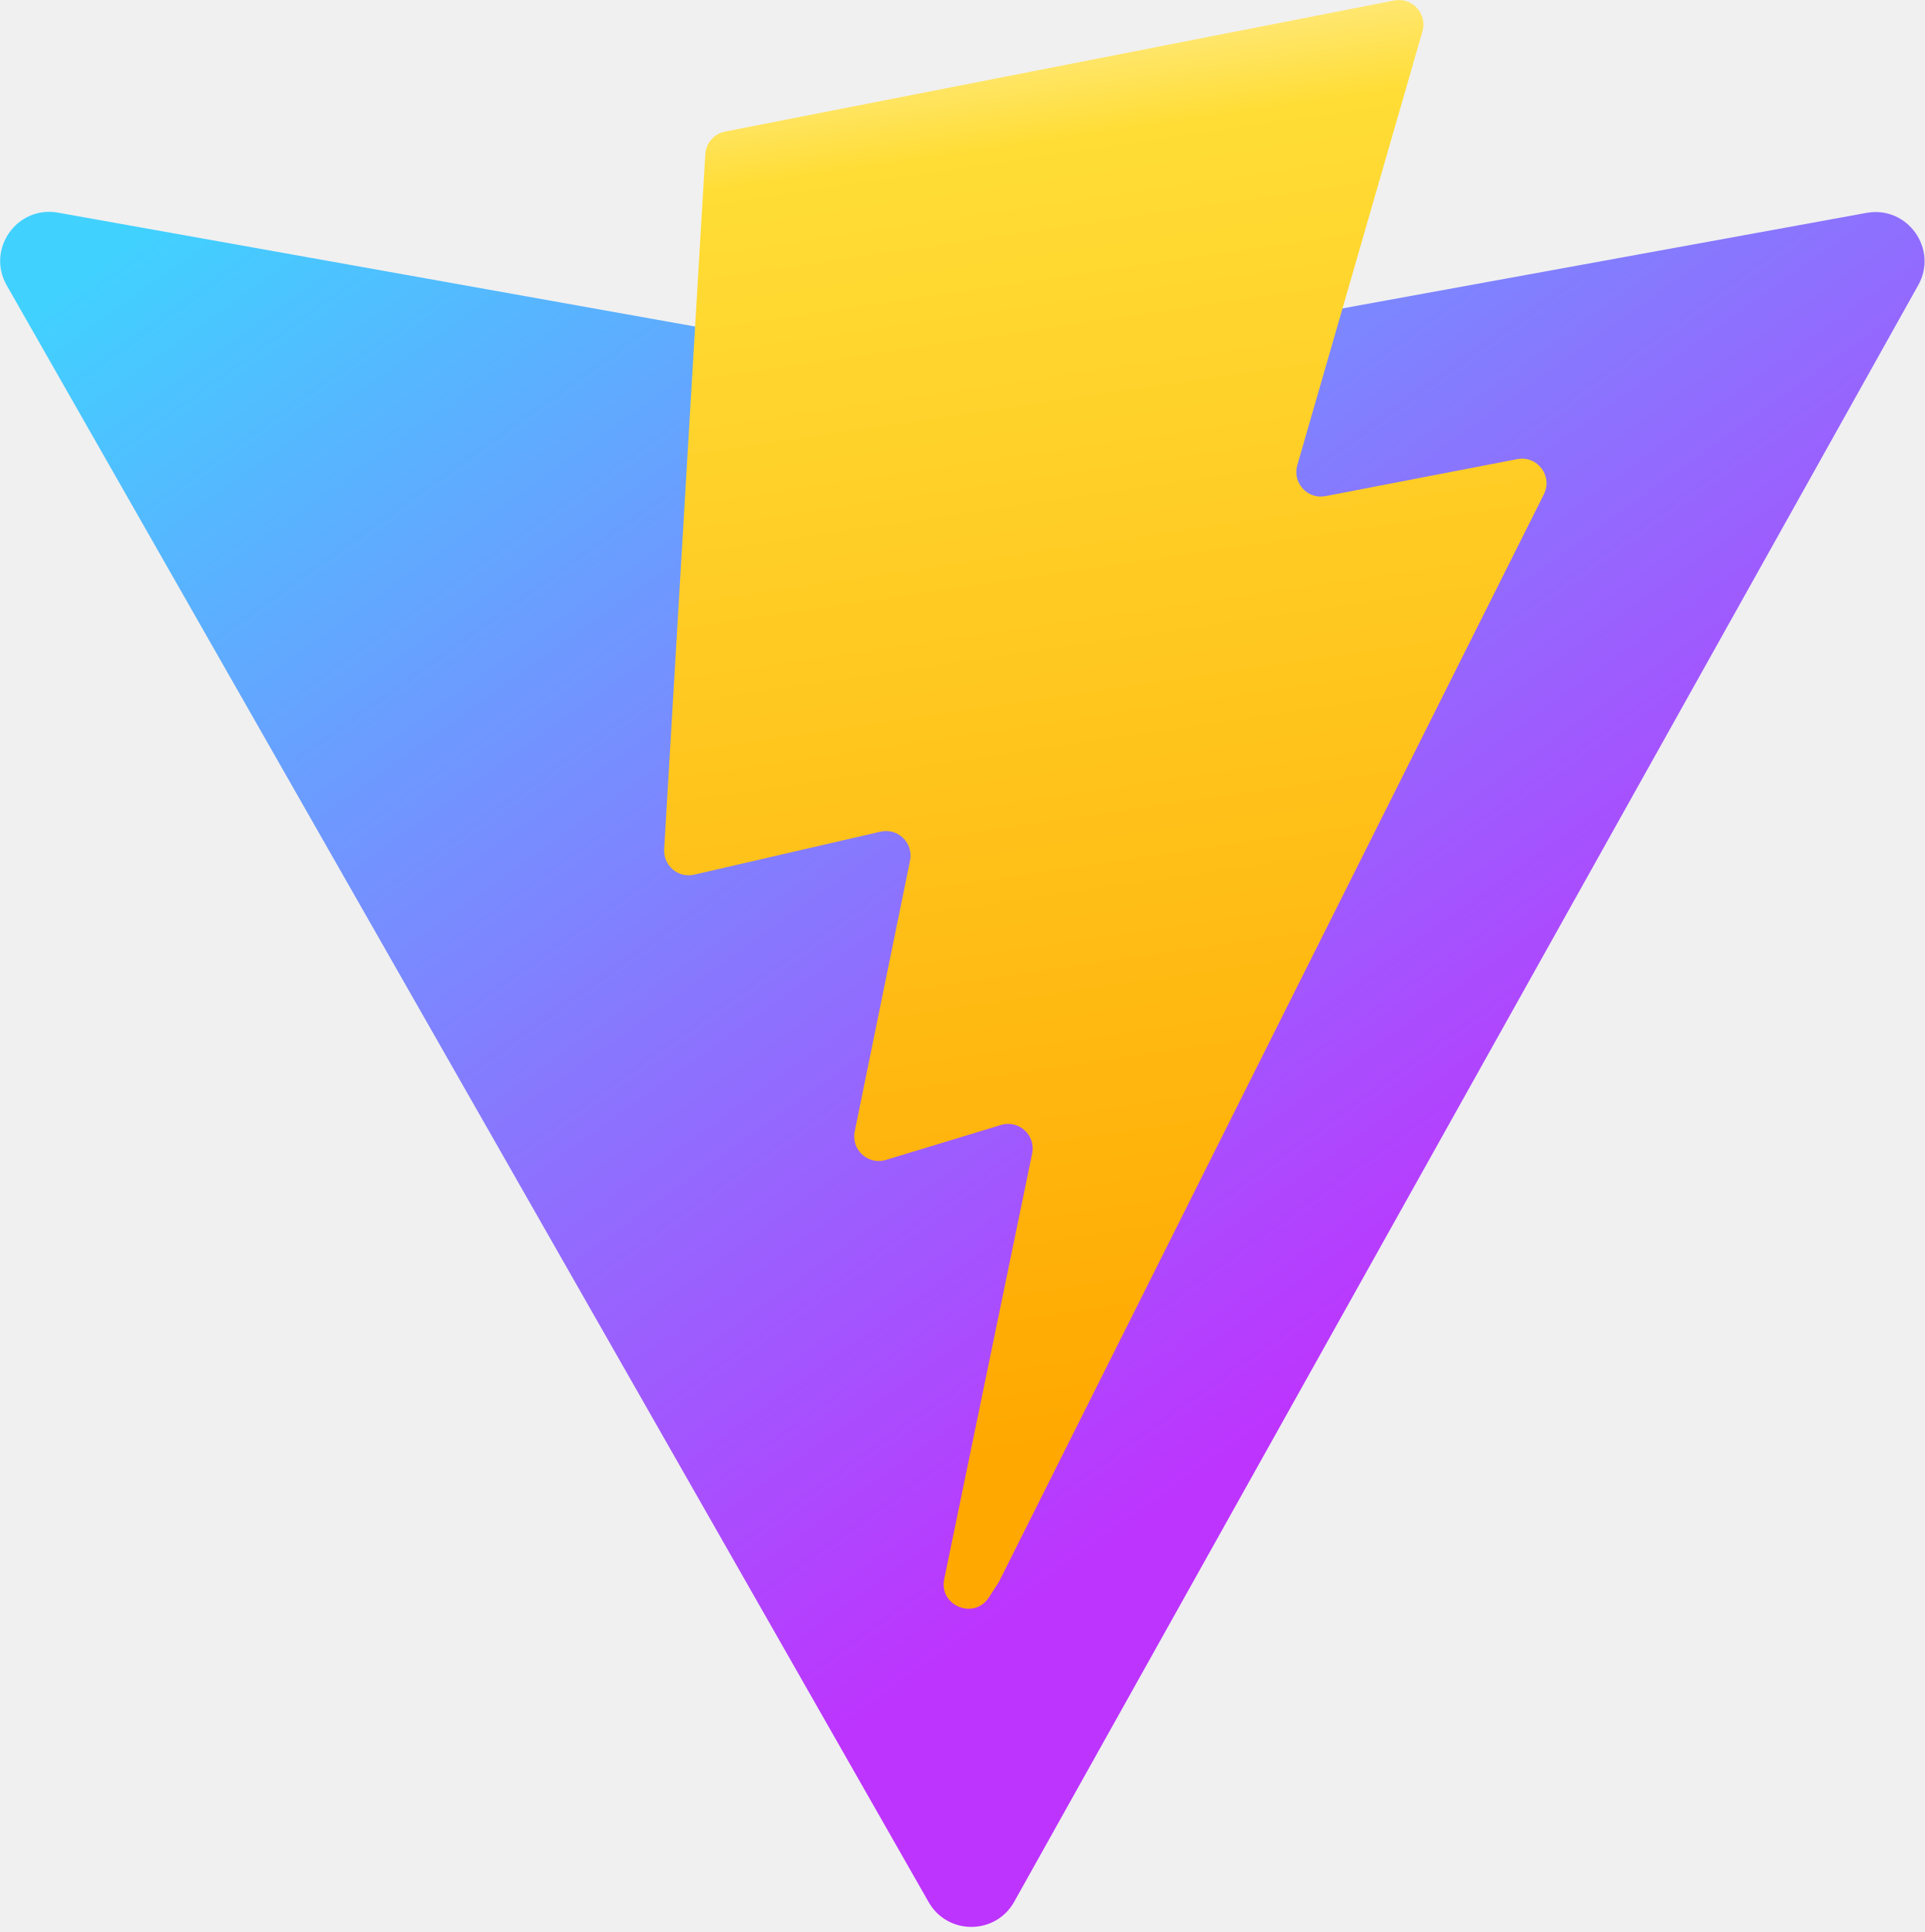
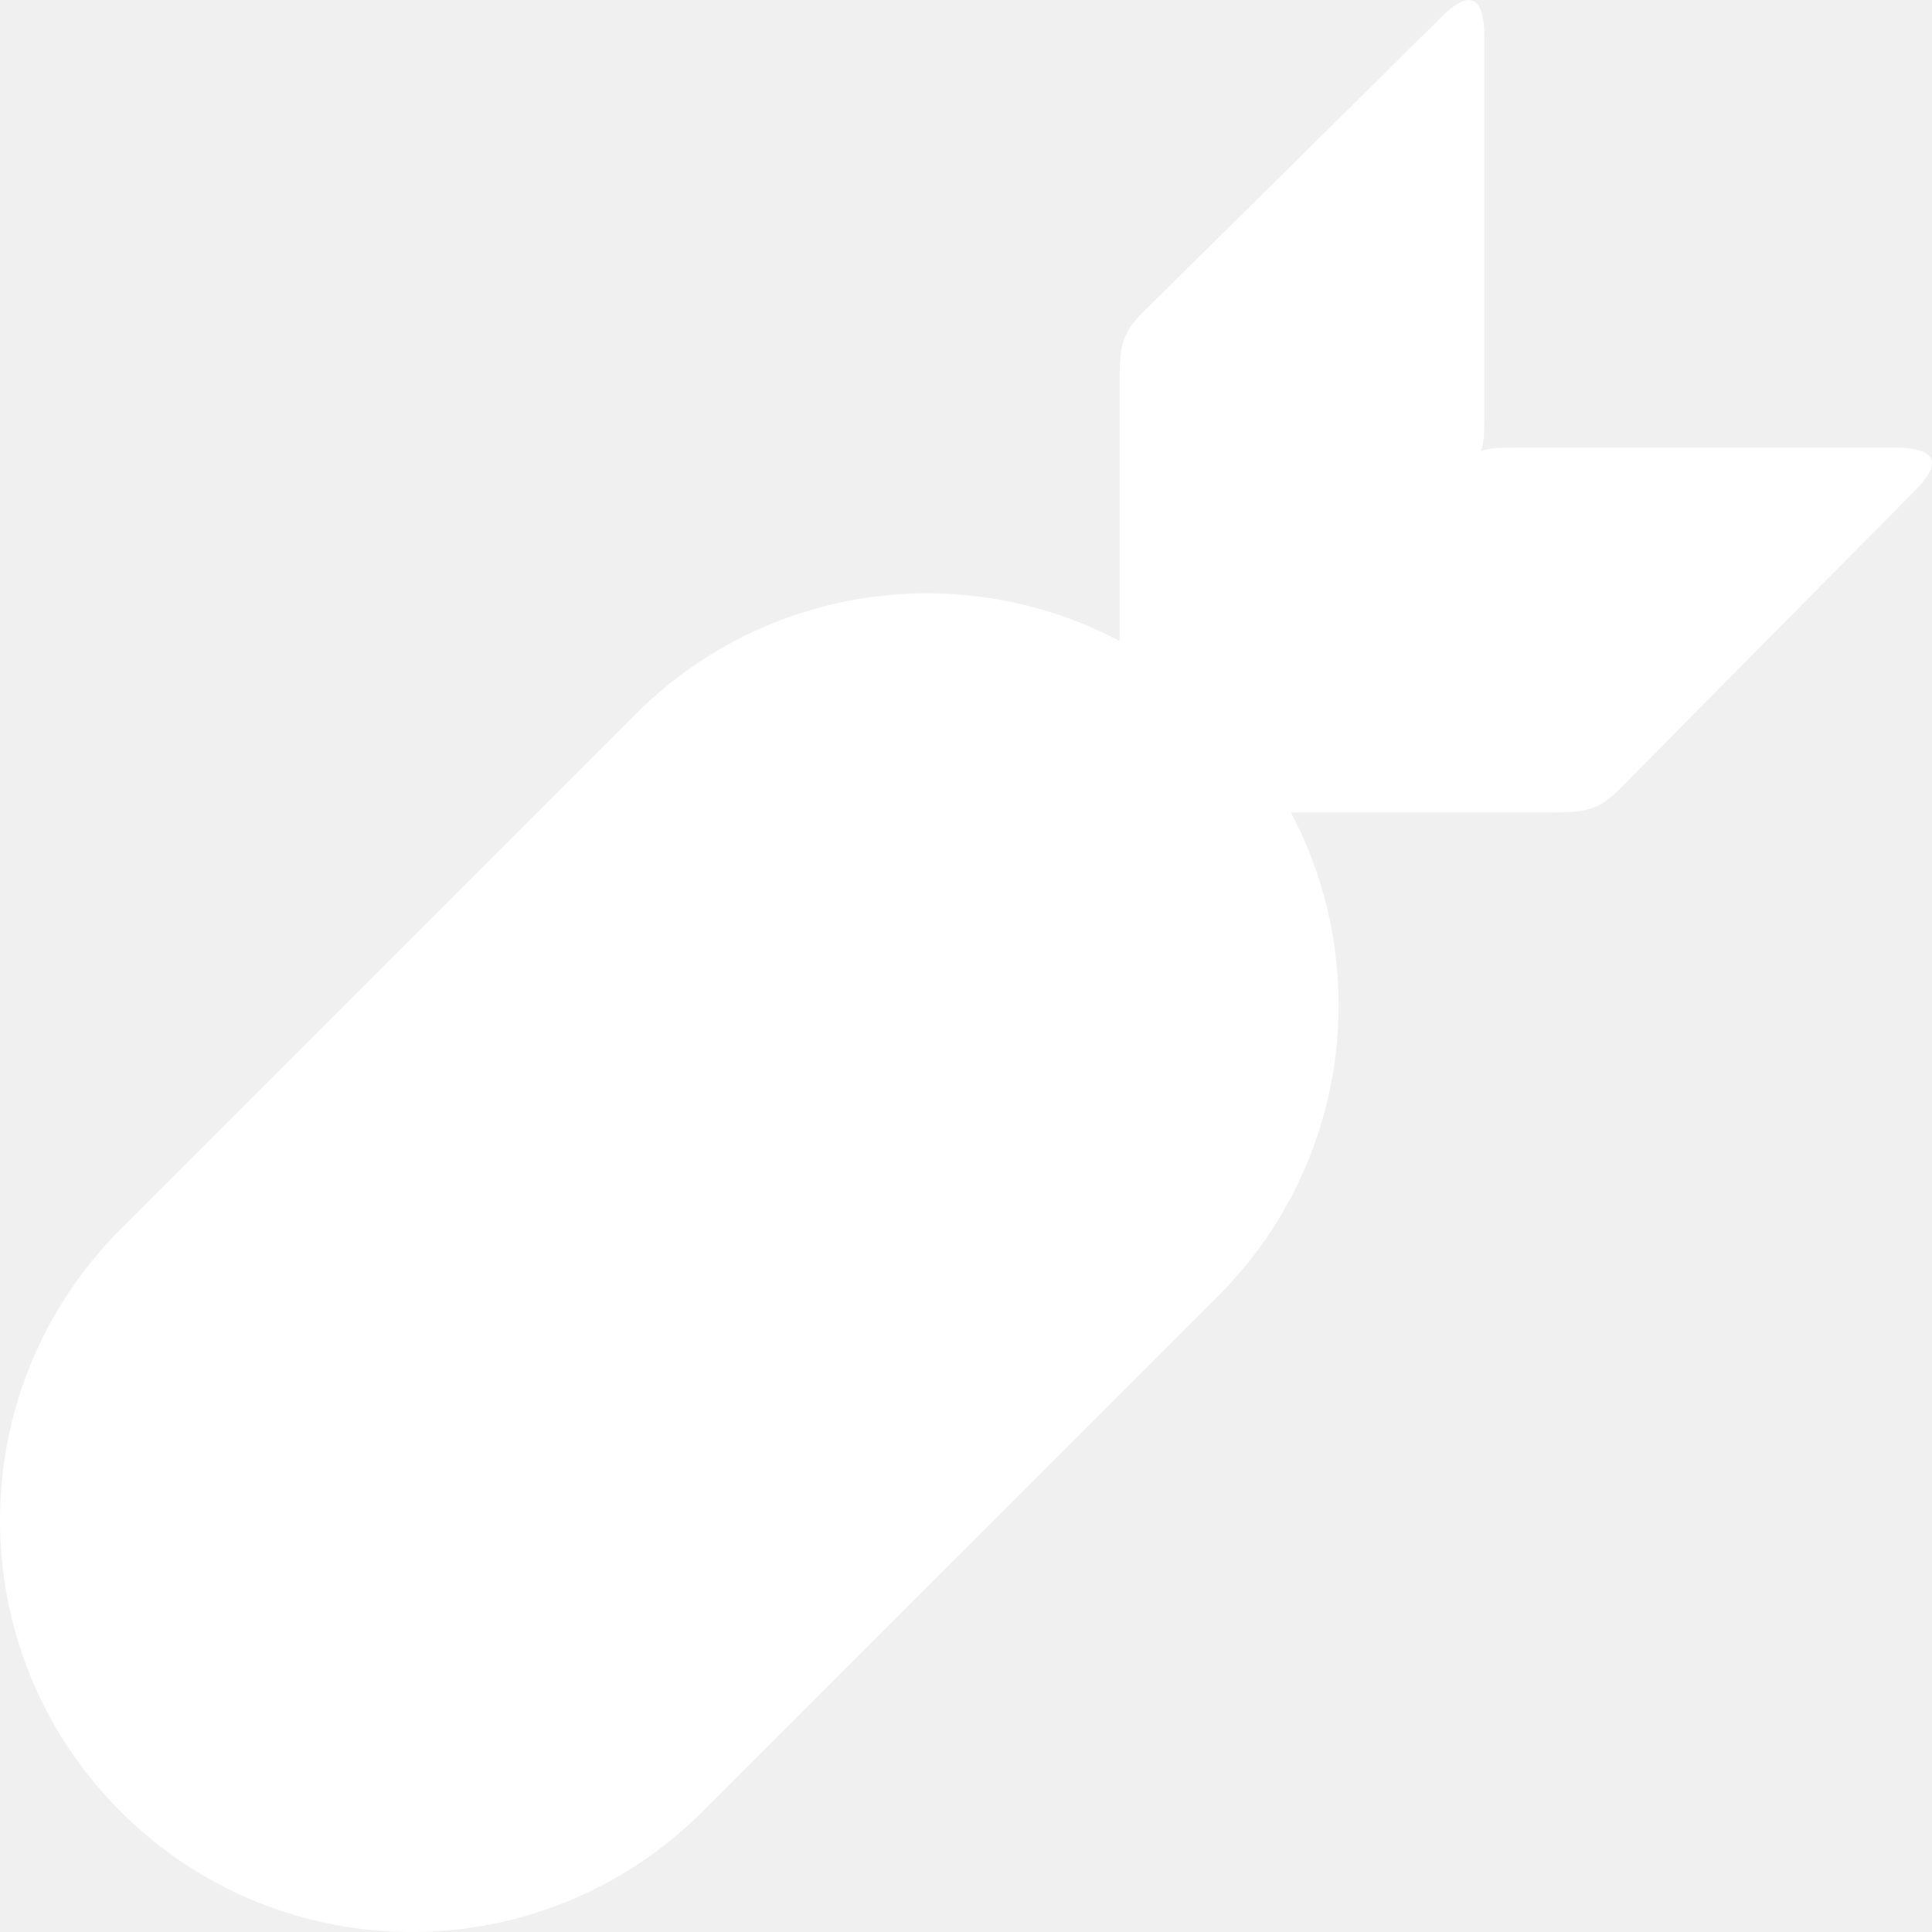
- <svg xmlns="http://www.w3.org/2000/svg" aria-hidden="true" role="img" class="iconify iconify--logos" width="31.88" height="32" preserveAspectRatio="xMidYMid meet" viewBox="0 0 256 257">
-   <defs>
-     <linearGradient id="IconifyId1813088fe1fbc01fb466" x1="-.828%" x2="57.636%" y1="7.652%" y2="78.411%">
-       <stop offset="0%" stop-color="#41D1FF" />
-       <stop offset="100%" stop-color="#BD34FE" />
-     </linearGradient>
-     <linearGradient id="IconifyId1813088fe1fbc01fb467" x1="43.376%" x2="50.316%" y1="2.242%" y2="89.03%">
-       <stop offset="0%" stop-color="#FFEA83" />
-       <stop offset="8.333%" stop-color="#FFDD35" />
-       <stop offset="100%" stop-color="#FFA800" />
-     </linearGradient>
-   </defs>
-   <path fill="url(#IconifyId1813088fe1fbc01fb466)" d="M255.153 37.938L134.897 252.976c-2.483 4.44-8.862 4.466-11.382.048L.875 37.958c-2.746-4.814 1.371-10.646 6.827-9.67l120.385 21.517a6.537 6.537 0 0 0 2.322-.004l117.867-21.483c5.438-.991 9.574 4.796 6.877 9.62Z" />
-   <path fill="url(#IconifyId1813088fe1fbc01fb467)" d="M185.432.063L96.44 17.501a3.268 3.268 0 0 0-2.634 3.014l-5.474 92.456a3.268 3.268 0 0 0 3.997 3.378l24.777-5.718c2.318-.535 4.413 1.507 3.936 3.838l-7.361 36.047c-.495 2.426 1.782 4.5 4.151 3.78l15.304-4.649c2.372-.72 4.652 1.36 4.15 3.788l-11.698 56.621c-.732 3.542 3.979 5.473 5.943 2.437l1.313-2.028l72.516-144.72c1.215-2.423-.88-5.186-3.54-4.672l-25.505 4.922c-2.396.462-4.435-1.77-3.759-4.114l16.646-57.705c.677-2.35-1.37-4.583-3.769-4.113Z" />
+ <svg xmlns="http://www.w3.org/2000/svg" height="800px" width="800px" version="1.1" id="Capa_1" viewBox="0 0 25.979 25.979" xml:space="preserve">
+   <g>
+     <path style="fill:#ffffff;" d="M25.744,6.604C26.08,6.267,26.107,6.02,25.48,6.02c-0.628,0-4.556,0-5.068,0   c-0.512,0-0.533,0.016-0.814,0.297c-0.281,0.281-4.604,4.607-4.604,4.607s5.413,0,5.877,0c0.465,0,0.633-0.037,0.912-0.318   C22.063,10.326,25.408,6.94,25.744,6.604z" />
+     <path style="fill:#ffffff;" d="M19.375,0.235c0.336-0.335,0.584-0.363,0.584,0.264s0,4.555,0,5.067S19.943,6.1,19.662,6.381   s-4.607,4.604-4.607,4.604s0-5.414,0-5.878c0-0.464,0.037-0.632,0.318-0.912C15.653,3.916,19.039,0.571,19.375,0.235z" />
+     <path style="fill:#ffffff;" d="M1.621,16.53c-2.161,2.162-2.162,5.666-0.001,7.828c2.161,2.161,5.667,2.161,7.828,0   c0.93-0.931,6.001-6,6.931-6.93c2.161-2.161,2.161-5.666,0-7.829c-2.162-2.162-5.666-2.161-7.828,0   C7.621,10.531,2.551,15.6,1.621,16.53z" />
+   </g>
</svg>
